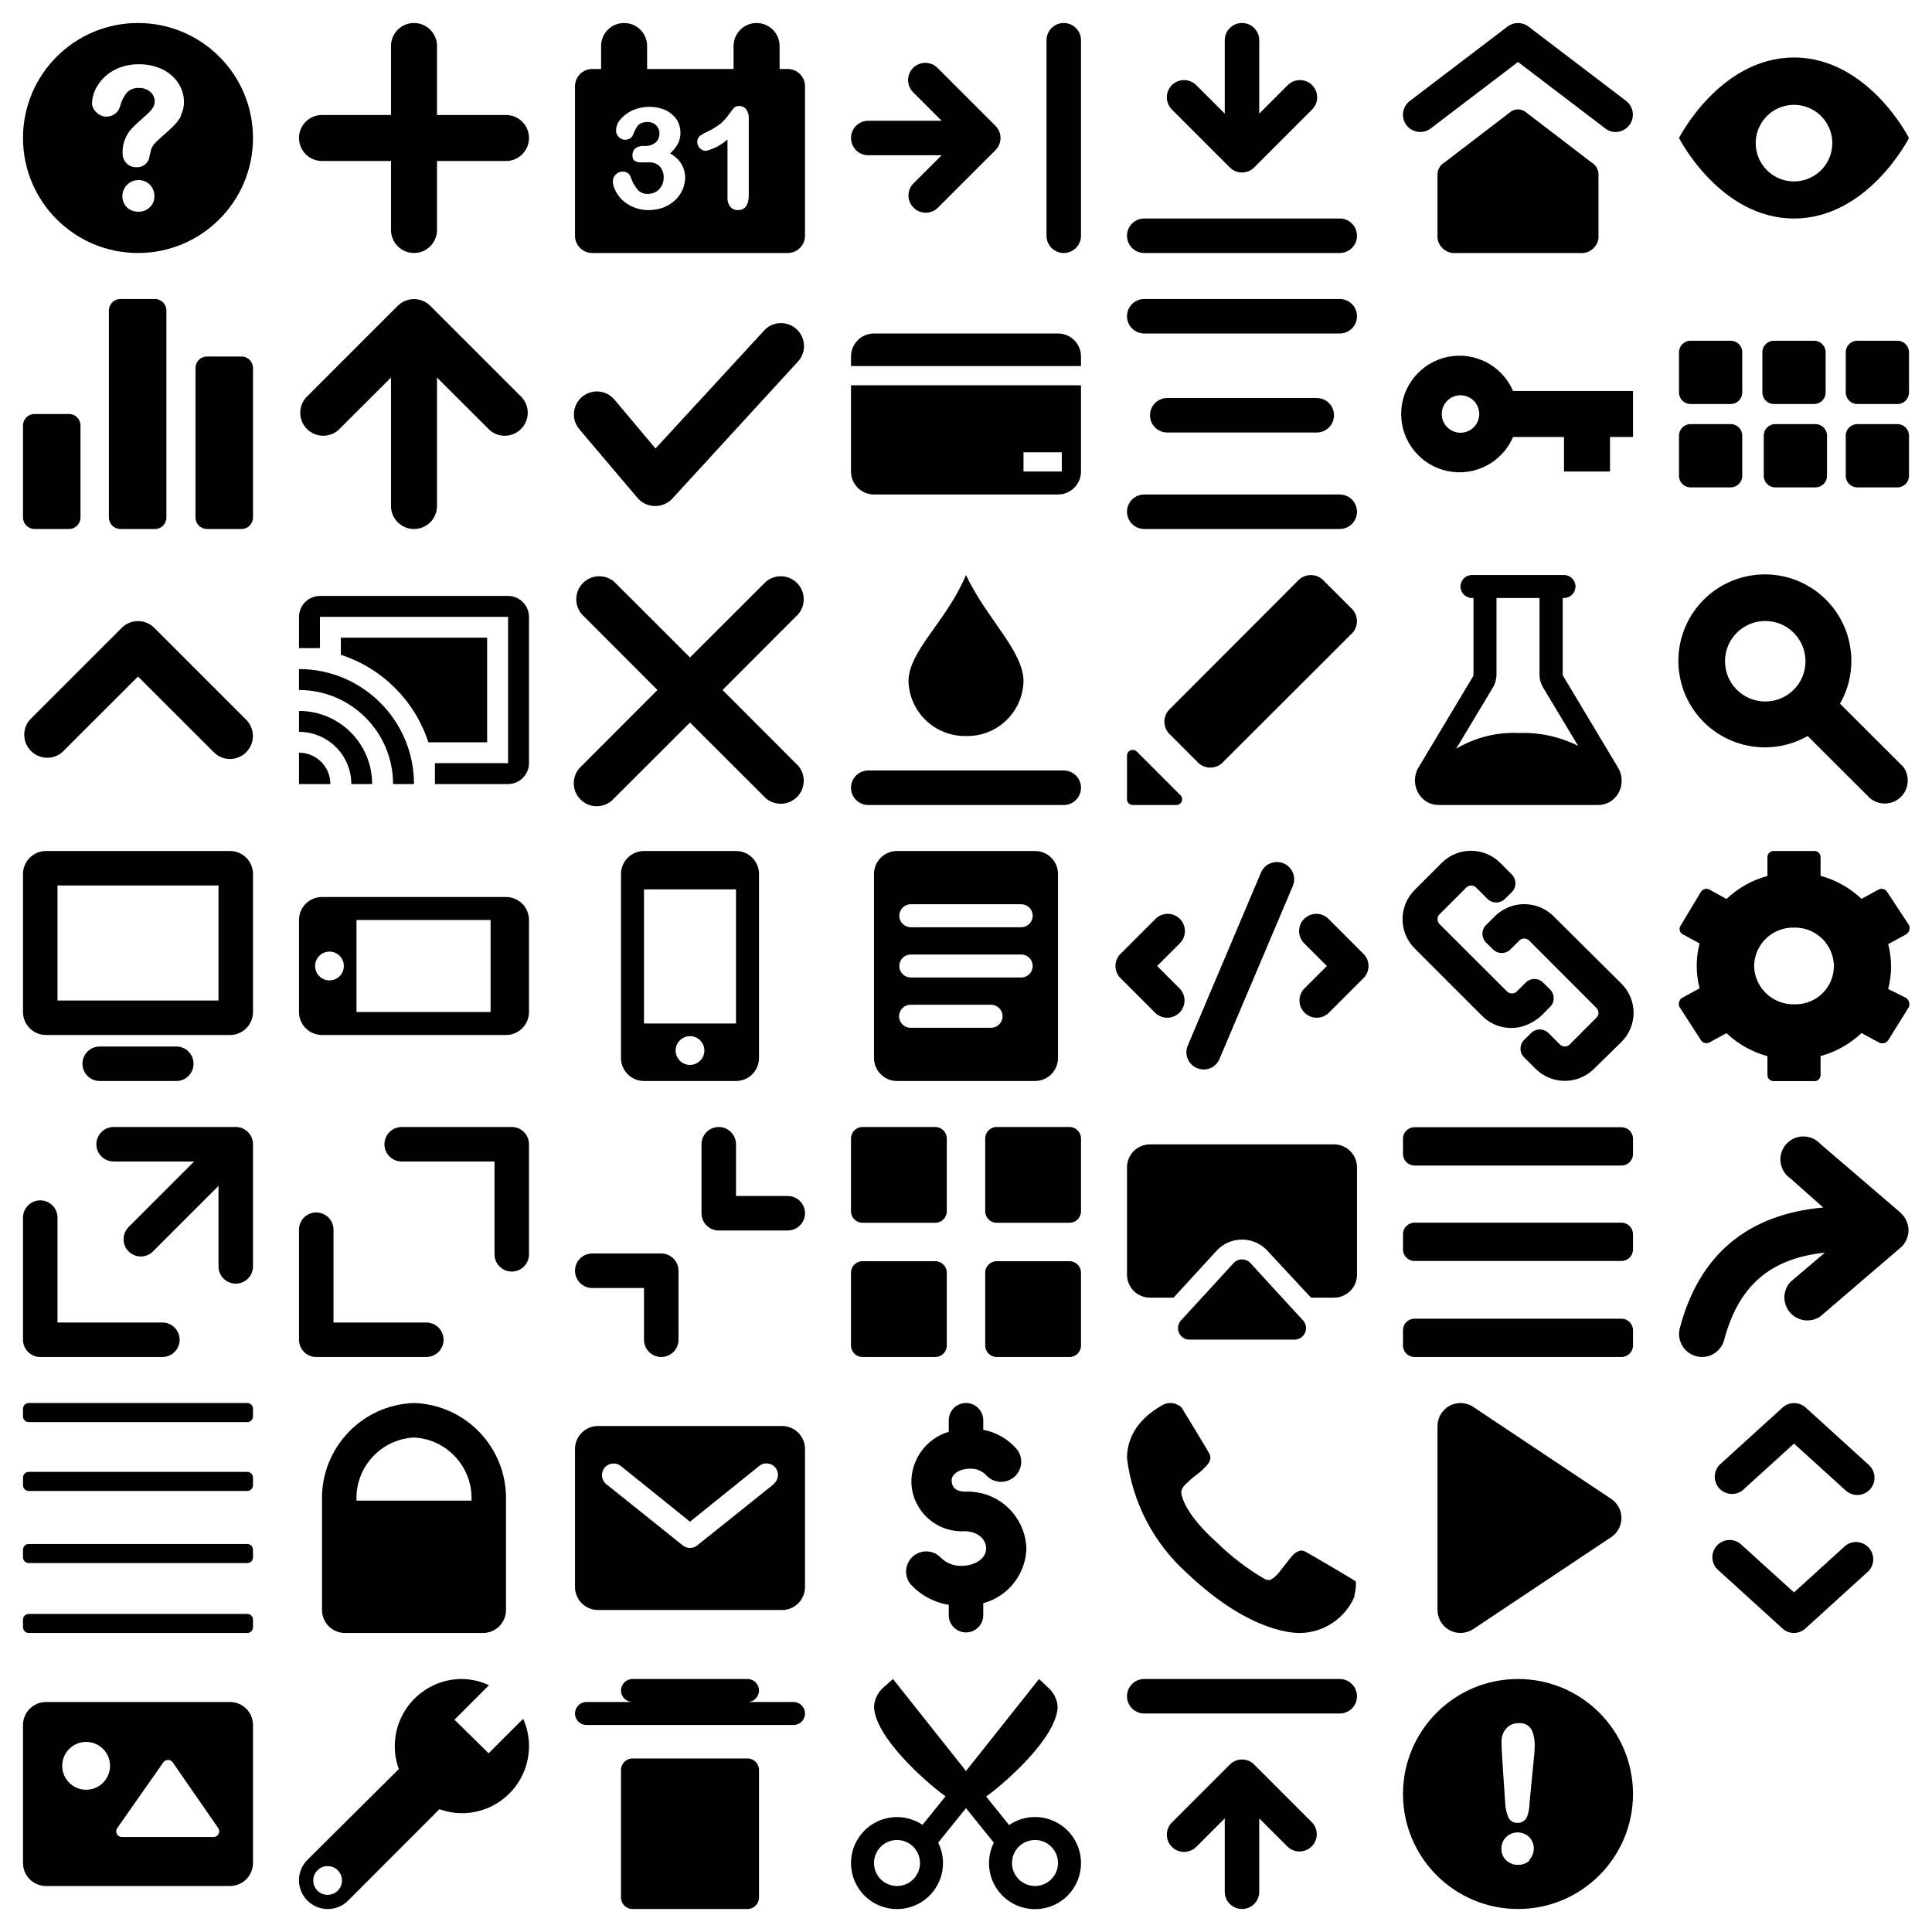
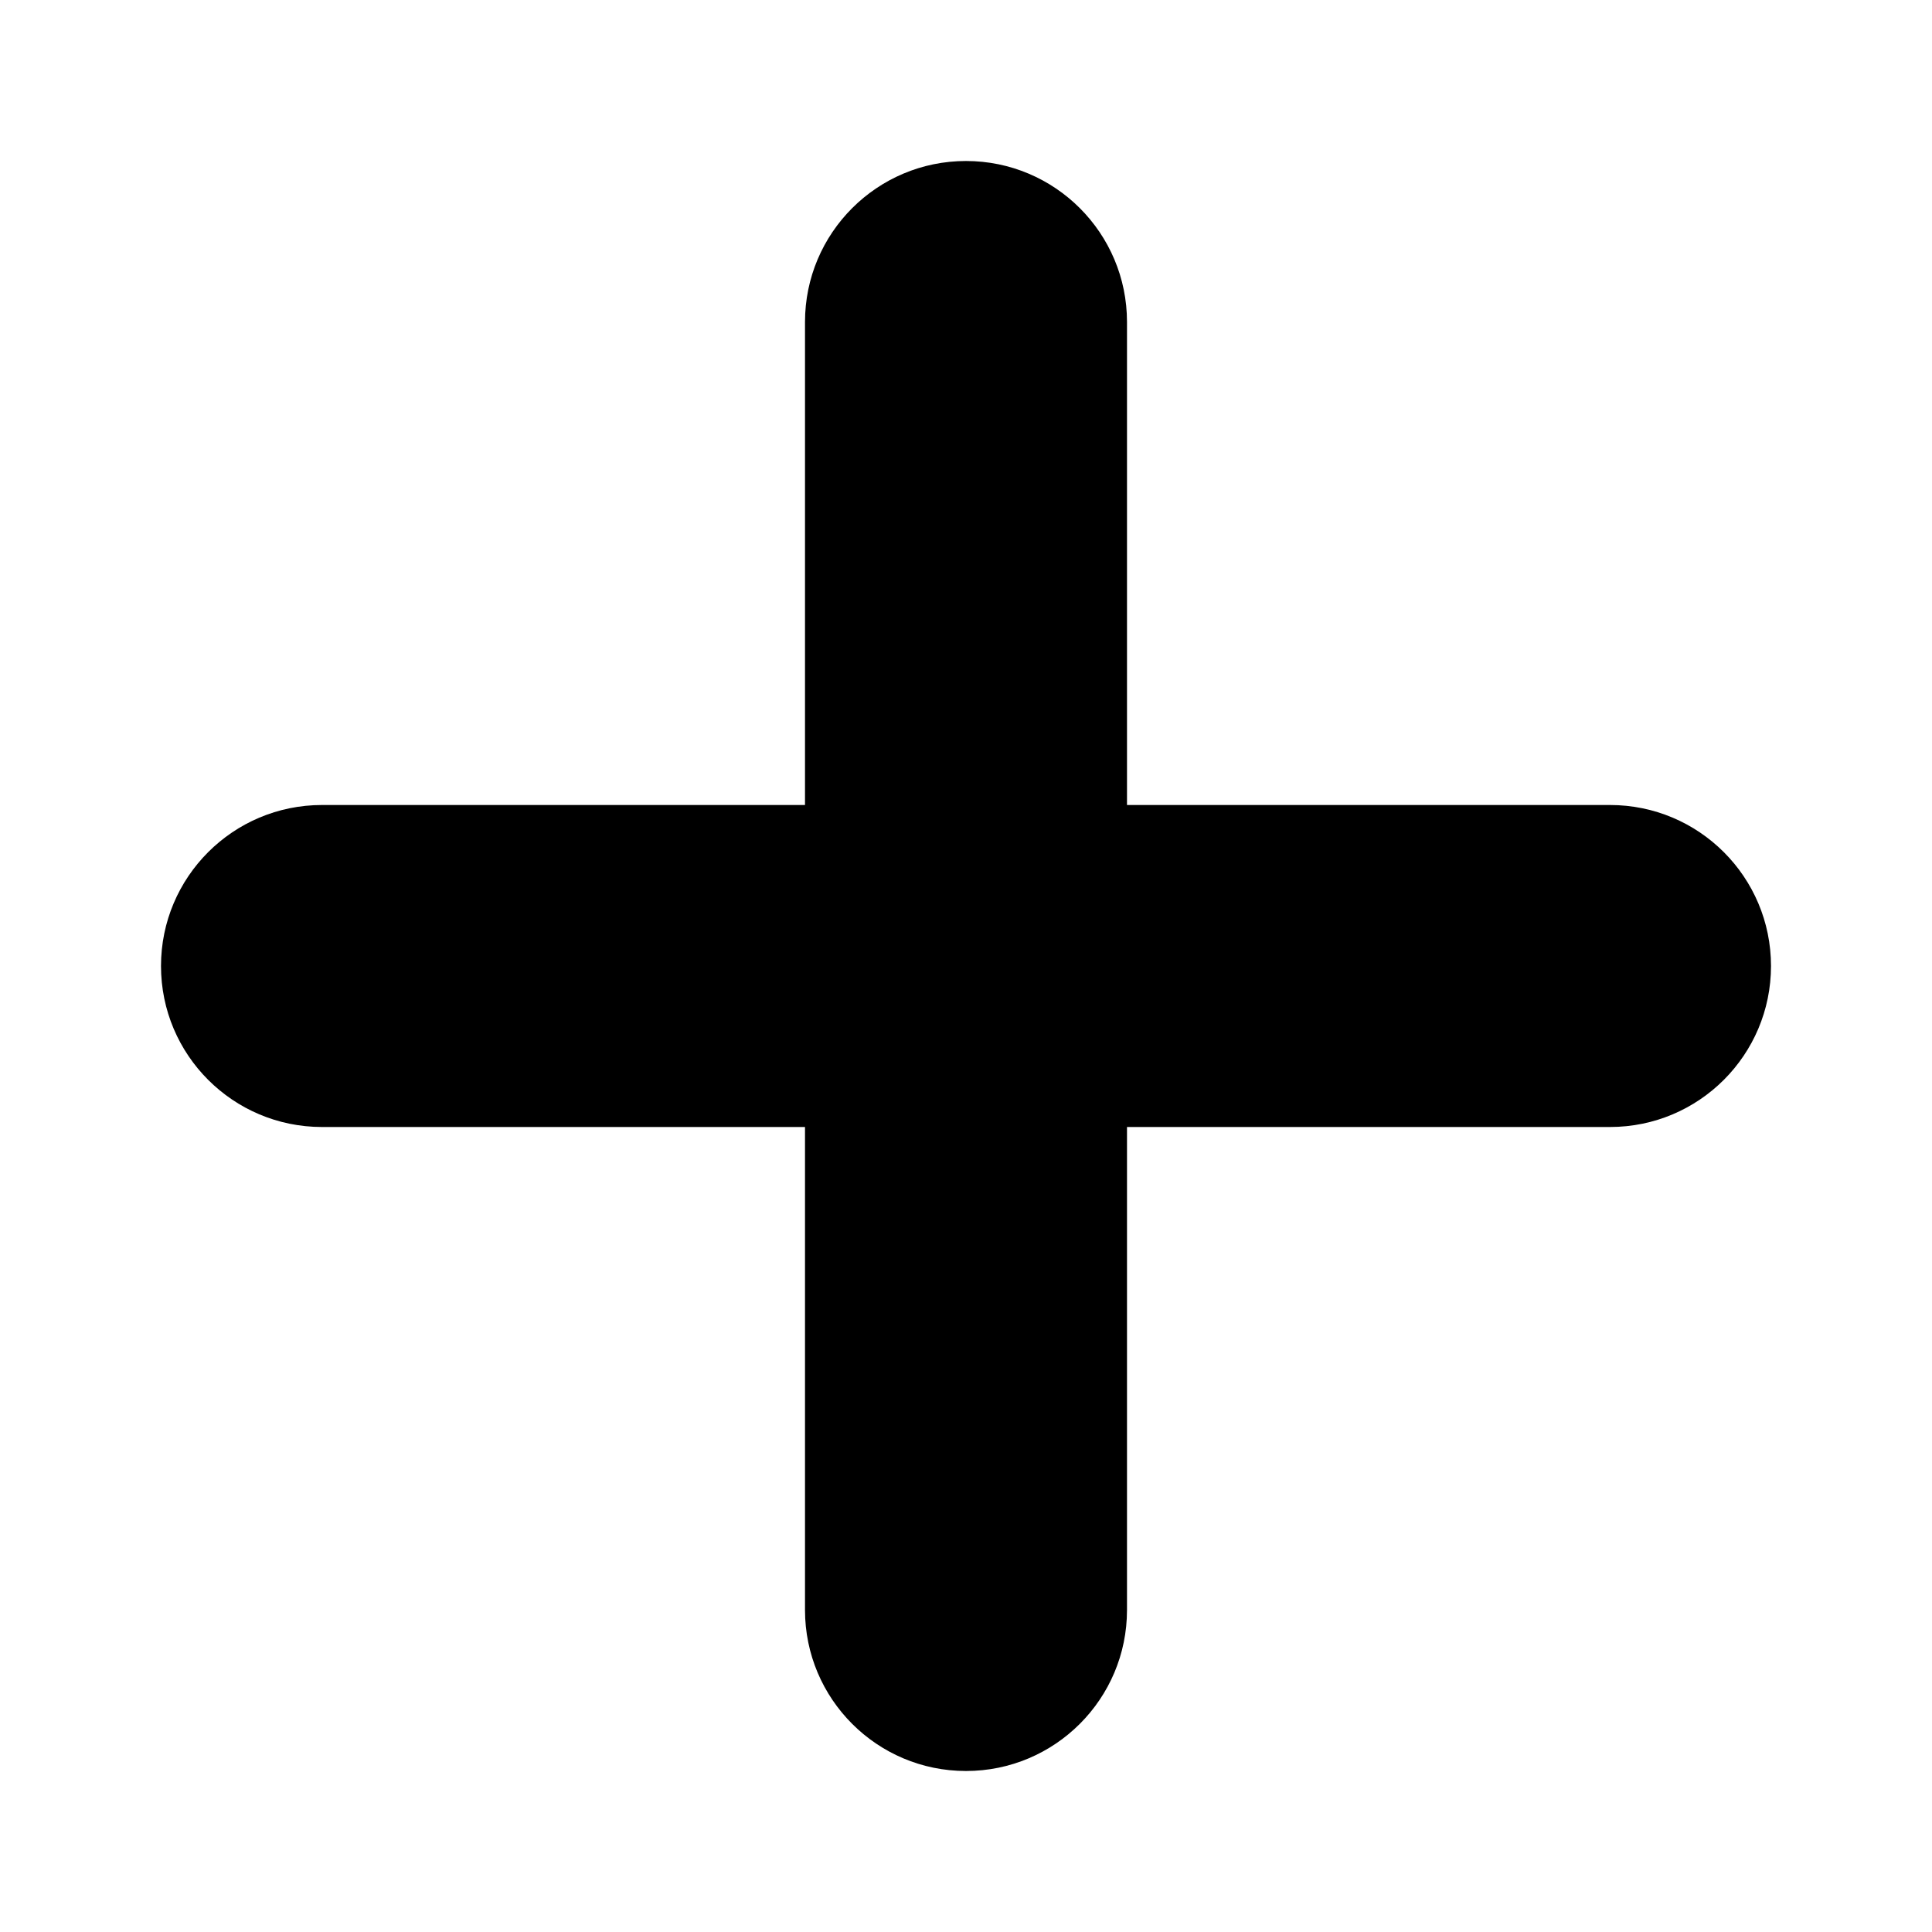
- <svg xmlns="http://www.w3.org/2000/svg" width="168" height="168" viewBox="0 0 168 168">
-   <svg viewBox="0 0 24 24" width="24" height="24" id="add" x="24">
+ <svg xmlns="http://www.w3.org/2000/svg" width="24" height="24" viewBox="0 0 24 24">
+   <svg viewBox="0 0 24 24" width="24" height="24" id="add">
    <path d="M20 10h-6V4a2 2 0 0 0-4 0v6H4a2 2 0 0 0 0 4h6v6a2 2 0 0 0 4 0v-6h6a2 2 0 0 0 0-4z" />
  </svg>
-   <svg viewBox="0 0 24 24" width="24" height="24" id="airplay" x="96" y="96">
-     <path d="M20 3.51H4a2 2 0 0 0-2 2v9.33a2 2 0 0 0 2 2h2.05l3.74-4.08a3 3 0 0 1 4.42 0L18 16.84h2a2 2 0 0 0 2-2V5.51a2 2 0 0 0-2-2z" />
-     <path d="M17.31 18.82l-2.08-2.26-2.5-2.73a1 1 0 0 0-1.46 0l-2.5 2.73-2.08 2.26a1 1 0 0 0 .74 1.67h9.14a1 1 0 0 0 .74-1.67z" />
-   </svg>
-   <svg viewBox="0 0 24 24" width="24" height="24" id="analytics" y="24">
-     <rect x="9.47" y="2" width="5" height="20" rx="1" ry="1" />
-     <rect x="17" y="7" width="5" height="15" rx="1" ry="1" />
-     <rect x="2" y="12" width="5" height="10" rx="1" ry="1" />
-   </svg>
-   <svg viewBox="0 0 24 24" width="24" height="24" id="arrow" x="24" y="24">
-     <path d="M21.41 10.59l-8-8a2 2 0 0 0-2.82 0l-8 8a2 2 0 0 0 2.82 2.82L10 8.83V20a2 2 0 0 0 4 0V8.83l4.59 4.58a2 2 0 0 0 2.82-2.82z" />
-   </svg>
-   <svg viewBox="0 0 24 24" width="24" height="24" id="calendar" x="48">
-     <path d="M20.5 6h-.71V4a2 2 0 0 0-4 0v2H8.27V4a2 2 0 0 0-4 0v2H3.5A1.5 1.5 0 0 0 2 7.5v13A1.5 1.5 0 0 0 3.5 22h17a1.5 1.5 0 0 0 1.5-1.5v-13A1.5 1.5 0 0 0 20.5 6zm-9.14 10.48a2.73 2.73 0 0 1-.66.93 3.17 3.17 0 0 1-1 .63 3.64 3.64 0 0 1-1.31.23A3.26 3.26 0 0 1 7.05 18a3.4 3.4 0 0 1-1-.66 3.07 3.07 0 0 1-.56-.82 1.79 1.79 0 0 1-.2-.72.83.83 0 0 1 .26-.63.85.85 0 0 1 .63-.25.69.69 0 0 1 .39.12.6.6 0 0 1 .25.3 3.52 3.52 0 0 0 .63 1.16 1.1 1.1 0 0 0 .88.36A1.4 1.4 0 0 0 9 16.7a1.35 1.35 0 0 0 .5-.48 1.37 1.37 0 0 0 .21-.75 1.4 1.4 0 0 0-.34-1 1.25 1.25 0 0 0-1-.35H7.69a.83.83 0 0 1-.58-.2.71.71 0 0 1-.11-.48.69.69 0 0 1 .26-.55 1.11 1.11 0 0 1 .71-.2h.24A1.33 1.33 0 0 0 9 12.4a1 1 0 0 0 .34-.81.94.94 0 0 0-.28-.69 1 1 0 0 0-.74-.29 1.38 1.38 0 0 0-.54.09.8.8 0 0 0-.32.23 2.34 2.34 0 0 0-.24.4l-.22.48a.53.53 0 0 1-.27.26 1 1 0 0 1-.41.08.73.73 0 0 1-.51-.23.78.78 0 0 1-.24-.59 1.53 1.53 0 0 1 .2-.71 2.48 2.48 0 0 1 .58-.62 2.81 2.81 0 0 1 .92-.51 3.67 3.67 0 0 1 1.22-.2 3.4 3.4 0 0 1 1.08.17 2.35 2.35 0 0 1 .85.47 2 2 0 0 1 .56.72 2.17 2.17 0 0 1 .19.88 2 2 0 0 1-.28 1.07 3.43 3.43 0 0 1-.62.74 3 3 0 0 1 .65.49 2.39 2.39 0 0 1 .49.74 2.34 2.34 0 0 1 .17.88 2.71 2.71 0 0 1-.22 1.03zm5.75.49c0 1.08-.51 1.3-.93 1.3a.85.85 0 0 1-.67-.28 1.17 1.17 0 0 1-.25-.79v-5.08a4.25 4.25 0 0 1-1.88 1 .73.73 0 0 1-.52-.23.78.78 0 0 1-.23-.54.63.63 0 0 1 .24-.54 4 4 0 0 1 .68-.38 5.49 5.49 0 0 0 1.11-.68 4.69 4.69 0 0 0 .73-.81c.23-.31.37-.5.44-.57a.6.6 0 0 1 .47-.15.72.72 0 0 1 .59.29 1.18 1.18 0 0 1 .22.74z" />
-   </svg>
-   <svg viewBox="0 0 24 24" width="24" height="24" id="checkmark" x="48" y="24">
-     <path d="M9 20h-.09a2 2 0 0 1-1.48-.71l-5-5.9a2 2 0 1 1 3.06-2.57L9 15l9.53-10.35a2 2 0 0 1 2.94 2.7l-11 12A2 2 0 0 1 9 20z" />
-   </svg>
-   <svg viewBox="0 0 24 24" width="24" height="24" id="chevron" y="48">
-     <path d="M20 18a2 2 0 0 1-1.41-.59L12 10.83l-6.59 6.58a2 2 0 0 1-2.82-2.82l8-8a2 2 0 0 1 2.82 0l8 8A2 2 0 0 1 20 18z" />
-   </svg>
-   <svg viewBox="0 0 24 24" width="24" height="24" id="chromcast" x="24" y="48">
-     <path d="M2 17.45v2.73h2.73A2.73 2.73 0 0 0 2 17.45zm0-3.63v1.82a4.55 4.55 0 0 1 4.55 4.54h1.81A6.35 6.35 0 0 0 2 13.82zm16.36-6.37H5.64v1.49a11.86 11.86 0 0 1 7.61 7.61h5.11v-9.1zM2 10.18V12a8.18 8.18 0 0 1 8.18 8.18H12a10 10 0 0 0-10-10zm18.18-6.36H3.82A1.83 1.83 0 0 0 2 5.64v2.72h1.82V5.64h16.36v12.72h-6.36v1.82h6.36A1.83 1.83 0 0 0 22 18.36V5.64a1.83 1.83 0 0 0-1.82-1.82z" />
-   </svg>
-   <svg viewBox="0 0 24 24" width="24" height="24" id="close" x="48" y="48">
-     <path d="M14.83 12l6.58-6.59a2 2 0 0 0-2.82-2.82L12 9.17 5.41 2.59a2 2 0 0 0-2.82 2.82L9.17 12l-6.58 6.59a2 2 0 1 0 2.82 2.82L12 14.83l6.59 6.58a2 2 0 0 0 2.82-2.82z" />
-   </svg>
-   <svg viewBox="0 0 24 24" width="24" height="24" id="collapse-expand" x="72">
-     <path d="M20.5 22a1.5 1.5 0 0 1-1.5-1.5v-17a1.5 1.5 0 0 1 3 0v17a1.5 1.5 0 0 1-1.5 1.5zM14.56 10.94l-5-5a1.5 1.5 0 1 0-2.12 2.12l2.44 2.44H3.5a1.5 1.5 0 0 0 0 3h6.38l-2.44 2.44a1.49 1.49 0 0 0 0 2.12 1.5 1.5 0 0 0 2.12 0l5-5a1.49 1.49 0 0 0 0-2.12z" />
-   </svg>
-   <svg viewBox="0 0 24 24" width="24" height="24" id="credit_card" x="72" y="24">
-     <path d="M2 17a2 2 0 0 0 2 2h16a2 2 0 0 0 2-2V9.5H2zm15-1.67h3.33V17H17zM20 5H4a2 2 0 0 0-2 2v.83h20V7a2 2 0 0 0-2-2z" />
-   </svg>
-   <svg viewBox="0 0 24 24" width="24" height="24" id="customize" x="72" y="48">
-     <path d="M20.5 22h-17a1.5 1.5 0 0 1 0-3h17a1.5 1.5 0 0 1 0 3zM17 11.25A4.88 4.88 0 0 1 12 16a4.91 4.91 0 0 1-5-4.75C7 8.6 10.33 6 12 2c1.78 3.8 5 6.6 5 9.25z" />
-   </svg>
-   <svg viewBox="0 0 24 24" width="24" height="24" id="device_-_desktop" y="72">
-     <path d="M19 5v10H5V5h14m1-3H4a2 2 0 0 0-2 2v12a2 2 0 0 0 2 2h16a2 2 0 0 0 2-2V4a2 2 0 0 0-2-2zM15.33 22H8.67a1.5 1.5 0 0 1 0-3h6.66a1.5 1.5 0 0 1 0 3z" />
-   </svg>
-   <svg viewBox="0 0 24 24" width="24" height="24" id="device_-_landscape" x="24" y="72">
-     <defs>
-       <style>.ancls-1{fill:none}</style>
-     </defs>
-     <path class="ancls-1" d="M6.99 8h11.67v8H6.99z" />
-     <path d="M22 16V8a2 2 0 0 0-2-2H4a2 2 0 0 0-2 2v8a2 2 0 0 0 2 2h16a2 2 0 0 0 2-2zM3.4 12a1.25 1.25 0 1 1 1.25 1.25A1.25 1.25 0 0 1 3.4 12zM7 16V8h11.66v8z" />
-   </svg>
-   <svg viewBox="0 0 24 24" width="24" height="24" id="device_-_portrait" x="48" y="72">
-     <defs>
-       <style>.aocls-1{fill:none}</style>
-     </defs>
-     <path class="aocls-1" d="M8 5.34h8v11.67H8z" />
-     <path d="M16 2H8a2 2 0 0 0-2 2v16a2 2 0 0 0 2 2h8a2 2 0 0 0 2-2V4a2 2 0 0 0-2-2zm-4 18.6a1.25 1.25 0 1 1 1.25-1.25A1.25 1.25 0 0 1 12 20.6zm4-3.6H8V5.34h8z" />
-   </svg>
-   <svg viewBox="0 0 24 24" width="24" height="24" id="document" x="72" y="72">
-     <path d="M18 2H6a2 2 0 0 0-2 2v16a2 2 0 0 0 2 2h12a2 2 0 0 0 2-2V4a2 2 0 0 0-2-2zm-3.82 15.37h-7a1 1 0 0 1 0-2h7a1 1 0 0 1 0 2zM16.8 13H7.2a1 1 0 1 1 0-2h9.6a1 1 0 0 1 0 2zm0-4.37H7.2a1 1 0 1 1 0-2h9.6a1 1 0 1 1 0 2z" />
-   </svg>
-   <svg viewBox="0 0 24 24" width="24" height="24" id="download" x="96">
-     <path d="M20.5 19h-17a1.5 1.5 0 0 0 0 3h17a1.5 1.5 0 0 0 0-3zM10.94 14.56a1.5 1.5 0 0 0 2.12 0l5-5a1.5 1.5 0 1 0-2.12-2.12L13.5 9.88V3.5a1.5 1.5 0 0 0-3 0v6.38L8.06 7.44a1.5 1.5 0 1 0-2.12 2.12z" />
-   </svg>
-   <svg viewBox="0 0 24 24" width="24" height="24" id="drag" x="96" y="24">
-     <path d="M20.5 22h-17a1.5 1.5 0 0 1 0-3h17a1.5 1.5 0 0 1 0 3zM18.5 13.61h-13a1.5 1.5 0 0 1 0-3h13a1.5 1.5 0 0 1 0 3zM20.5 5h-17a1.5 1.5 0 0 1 0-3h17a1.5 1.5 0 0 1 0 3z" />
-   </svg>
-   <svg viewBox="0 0 24 24" width="24" height="24" id="edit" x="96" y="48">
-     <path d="M21.64 7L10.23 18.39a1.53 1.53 0 0 1-2.14-.17l-2.31-2.31a1.53 1.53 0 0 1-.17-2.14L17 2.36a1.54 1.54 0 0 1 2.14.17l2.31 2.31A1.54 1.54 0 0 1 21.64 7zM2.5 22h3.8a.5.5 0 0 0 .35-.85l-3.8-3.8a.5.5 0 0 0-.85.35v3.8a.5.5 0 0 0 .5.5z" />
-   </svg>
-   <svg viewBox="0 0 24 24" width="24" height="24" id="embed" x="96" y="72">
-     <path d="M5.5 16.5a1.51 1.51 0 0 1-1.06-.44l-3-3a1.49 1.49 0 0 1 0-2.12l3-3a1.5 1.5 0 1 1 2.12 2.12L4.62 12l1.94 1.94a1.49 1.49 0 0 1 0 2.12 1.51 1.51 0 0 1-1.06.44zM18.5 16.5a1.51 1.51 0 0 1-1.06-.44 1.49 1.49 0 0 1 0-2.12L19.38 12l-1.94-1.94a1.5 1.5 0 1 1 2.12-2.12l3 3a1.49 1.49 0 0 1 0 2.12l-3 3a1.51 1.51 0 0 1-1.06.44zM8.68 21a1.52 1.52 0 0 1-.59-.12 1.49 1.49 0 0 1-.79-2l6.35-15a1.5 1.5 0 0 1 2.77 1.16l-6.36 15a1.49 1.49 0 0 1-1.38.96z" />
-   </svg>
-   <svg viewBox="0 0 24 24" width="24" height="24" id="external_link" y="96">
-     <path d="M14.12 22H3.5A1.5 1.5 0 0 1 2 20.5V9.88a1.5 1.5 0 0 1 3 0V19h9.12a1.5 1.5 0 0 1 0 3zM20.5 2H9.88a1.5 1.5 0 0 0 0 3h7l-5.7 5.7a1.51 1.51 0 0 0 0 2.12 1.53 1.53 0 0 0 1.06.44 1.49 1.49 0 0 0 1.06-.44l5.7-5.7v7a1.5 1.5 0 0 0 3 0V3.5A1.5 1.5 0 0 0 20.5 2z" />
-   </svg>
-   <svg viewBox="0 0 24 24" width="24" height="24" id="full-screen_off" x="24" y="96">
-     <path d="M20.5 14.57a1.5 1.5 0 0 1-1.5-1.5V5h-8.07a1.5 1.5 0 0 1 0-3h9.57A1.5 1.5 0 0 1 22 3.5v9.57a1.5 1.5 0 0 1-1.5 1.5zM13.07 22H3.5A1.5 1.5 0 0 1 2 20.5v-9.57a1.5 1.5 0 0 1 3 0V19h8.07a1.5 1.5 0 0 1 0 3z" />
-   </svg>
-   <svg viewBox="0 0 24 24" width="24" height="24" id="full-screen_on" x="48" y="96">
-     <path d="M9.5 22A1.5 1.5 0 0 1 8 20.5V16H3.5a1.5 1.5 0 0 1 0-3h6a1.5 1.5 0 0 1 1.5 1.5v6A1.5 1.5 0 0 1 9.5 22zM20.5 11h-6A1.5 1.5 0 0 1 13 9.5v-6a1.5 1.5 0 0 1 3 0V8h4.5a1.5 1.5 0 0 1 0 3z" />
-   </svg>
-   <svg viewBox="0 0 24 24" width="24" height="24" id="grid" x="72" y="96">
-     <rect x="2" y="2" width="8.33" height="8.33" rx="1" ry="1" />
-     <rect x="13.67" y="2" width="8.33" height="8.33" rx="1" ry="1" />
-     <rect x="2" y="13.67" width="8.33" height="8.33" rx="1" ry="1" />
-     <rect x="13.67" y="13.67" width="8.33" height="8.33" rx="1" ry="1" />
-   </svg>
-   <svg viewBox="0 0 24 24" width="24" height="24" id="help">
-     <path d="M12 2a10 10 0 1 0 10 10A10 10 0 0 0 12 2zm1 16.05a1.37 1.37 0 0 1-.94.36 1.48 1.48 0 0 1-1-.35 1.4 1.4 0 0 1 0-2 1.38 1.38 0 0 1 1-.4 1.35 1.35 0 0 1 1.36 1.37 1.26 1.26 0 0 1-.42 1.02zm2.76-8a3.49 3.49 0 0 1-.66.89c-.24.24-.68.64-1.29 1.18q-.24.22-.39.39a1.54 1.54 0 0 0-.19.28.77.77 0 0 0-.1.25c0 .09-.07.26-.12.5a1.08 1.08 0 0 1-1.13 1 1.16 1.16 0 0 1-.88-.34 1.27 1.27 0 0 1-.34-.94 2.86 2.86 0 0 1 .22-1.18 3.12 3.12 0 0 1 .56-.89c.22-.23.51-.51.89-.84s.54-.49.68-.63a1.8 1.8 0 0 0 .32-.42.9.9 0 0 0 .12-.46 1.09 1.09 0 0 0-.37-.84 1.41 1.41 0 0 0-1-.35 1.36 1.36 0 0 0-1 .35 3 3 0 0 0-.61 1.14 1.22 1.22 0 0 1-1.2 1 1.16 1.16 0 0 1-.88-.37A1.12 1.12 0 0 1 8 9a3 3 0 0 1 .5-1.58A3.72 3.72 0 0 1 9.92 6.1a4.46 4.46 0 0 1 2.17-.51 4.69 4.69 0 0 1 2 .42 3.51 3.51 0 0 1 1.39 1.18A3 3 0 0 1 16 8.83a2.57 2.57 0 0 1-.29 1.23z" />
-   </svg>
-   <svg viewBox="0 0 24 24" width="24" height="24" id="home" x="120">
-     <path d="M20.5 11.48a1.47 1.47 0 0 1-.91-.31L12 5.39l-7.59 5.78a1.5 1.5 0 0 1-1.82-2.39l8.5-6.47a1.5 1.5 0 0 1 1.82 0l8.5 6.47a1.51 1.51 0 0 1-.91 2.7z" />
-     <path d="M17.36 22H6.64A1.49 1.49 0 0 1 5 20.72v-5.61a1.22 1.22 0 0 1 .63-1l5.8-4.44a1.11 1.11 0 0 1 1.14 0l5.8 4.44a1.22 1.22 0 0 1 .63 1v5.61A1.49 1.49 0 0 1 17.36 22z" />
-   </svg>
-   <svg viewBox="0 0 24 24" width="24" height="24" id="key" x="120" y="24">
-     <path d="M11.57 10a5.07 5.07 0 1 0 0 4H16v3h4v-3h2v-4zM7 13.63A1.63 1.63 0 1 1 8.63 12 1.63 1.63 0 0 1 7 13.63z" />
-   </svg>
-   <svg viewBox="0 0 24 24" width="24" height="24" id="labs" x="120" y="48">
-     <path d="M20.68 18.72l-4.79-8a.36.36 0 0 1 0-.11V4H16a1 1 0 0 0 0-2H8a1 1 0 0 0 0 2h.13v6.64a.36.36 0 0 1 0 .11l-4.79 8a2.2 2.2 0 0 0 0 2.23A2 2 0 0 0 5.05 22H19a2 2 0 0 0 1.71-1 2.2 2.2 0 0 0-.03-2.28zM9.82 11.78a2.24 2.24 0 0 0 .31-1.14V4h3.74v6.64a2.24 2.24 0 0 0 .31 1.14l3.05 5.08a10.56 10.56 0 0 0-5.12-1.12 9.76 9.76 0 0 0-5.49 1.37z" />
-   </svg>
-   <svg viewBox="0 0 24 24" width="24" height="24" id="link" x="120" y="72">
-     <path d="M14 16.35l.78-.79a1 1 0 0 0 .32-.76 1.07 1.07 0 0 0-.32-.77l-.59-.58a1.07 1.07 0 0 0-1.53 0l-.78.78a.61.61 0 0 1-.82 0l-5.9-5.89a.61.61 0 0 1 0-.82l2.36-2.36a.61.61 0 0 1 .82 0l1 1a1.08 1.08 0 0 0 1.53 0l.59-.58a1.09 1.09 0 0 0 0-1.54l-1-1A3.6 3.6 0 0 0 5.4 3L3 5.4a3.6 3.6 0 0 0 0 5.06l5.89 5.89a3.57 3.57 0 0 0 4.34.54 3.86 3.86 0 0 0 .77-.54z" />
-     <path d="M21 13.54l-5.93-5.89a3.62 3.62 0 0 0-4.34-.54 3.56 3.56 0 0 0-.72.54l-.78.78a1.08 1.08 0 0 0 0 1.54l.59.58a1.07 1.07 0 0 0 1.53 0l.78-.78a.61.61 0 0 1 .82 0l5.88 5.89a.58.58 0 0 1 0 .82l-2.35 2.36a.61.61 0 0 1-.82 0l-1-1a1.07 1.07 0 0 0-1.53 0l-.59.58a1.07 1.07 0 0 0-.32.77 1 1 0 0 0 .32.76l1 1a3.6 3.6 0 0 0 5.06 0L21 18.6a3.57 3.57 0 0 0 0-5.06z" />
-   </svg>
-   <svg viewBox="0 0 24 24" width="24" height="24" id="list-big" x="120" y="96">
-     <rect x="2" y="2.02" width="20" height="3.33" rx="1" ry="1" />
-     <rect x="2" y="10.32" width="20" height="3.33" rx="1" ry="1" />
-     <rect x="2" y="18.67" width="20" height="3.33" rx="1" ry="1" />
-   </svg>
-   <svg viewBox="0 0 24 24" width="24" height="24" id="list-small" y="120">
-     <rect x="2" y="2" width="20" height="1.66" rx=".5" ry=".5" />
-     <rect x="2" y="7.99" width="20" height="1.66" rx=".5" ry=".5" />
-     <rect x="2" y="20.34" width="20" height="1.66" rx=".5" ry=".5" />
-     <rect x="2" y="14.26" width="20" height="1.66" rx=".5" ry=".5" />
-   </svg>
-   <svg viewBox="0 0 24 24" width="24" height="24" id="lock" x="24" y="120">
-     <path d="M20 10.49A8.28 8.28 0 0 0 12 2a8.28 8.28 0 0 0-8 8.49V20a2 2 0 0 0 2 2h12a2 2 0 0 0 2-2v-9.51zM12 5a5.28 5.28 0 0 1 5 5.49H7A5.28 5.28 0 0 1 12 5z" />
-   </svg>
-   <svg viewBox="0 0 24 24" width="24" height="24" id="mail" x="48" y="120">
-     <path d="M20 4H4a2 2 0 0 0-2 2v12a2 2 0 0 0 2 2h16a2 2 0 0 0 2-2V6a2 2 0 0 0-2-2zm-.71 5.05l-6.67 5.34a1 1 0 0 1-1.24 0L4.71 9.05A1 1 0 1 1 6 7.49l6 4.83 6-4.83a1 1 0 1 1 1.25 1.56z" />
-   </svg>
-   <svg viewBox="0 0 24 24" width="24" height="24" id="monetize" x="72" y="120">
-     <path d="M17.25 14.71a5.1 5.1 0 0 0-4.91-5 1.58 1.58 0 0 0-.38 0c-.55 0-1.21-.17-1.21-1 0-.49.65-1 1.59-1a1.85 1.85 0 0 1 1.37.52 1.75 1.75 0 1 0 2.58-2.36 5.12 5.12 0 0 0-2.79-1.54V3.5a1.5 1.5 0 0 0-3 0v1a4.57 4.57 0 0 0-3.25 4.24 4.37 4.37 0 0 0 4.23 4.41 1.58 1.58 0 0 0 .38 0c1.09 0 1.89.63 1.89 1.51s-1 1.5-2.14 1.5a2.45 2.45 0 0 1-1.81-.72 1.75 1.75 0 0 0-2.6 2.34 5.7 5.7 0 0 0 3.3 1.77v.9a1.5 1.5 0 0 0 3 0v-1.04a5.08 5.08 0 0 0 3.75-4.7z" />
-   </svg>
-   <svg viewBox="0 0 24 24" width="24" height="24" id="phone" x="96" y="120">
-     <path d="M21.8 18.79A5.24 5.24 0 0 1 17.14 22c-.26 0-4.22.22-9.94-5.22A16.06 16.06 0 0 1 2 6.8c0-.87.2-3.06 3.2-4.68a1.4 1.4 0 0 1 1.55.28c.06.09 2.35 3.85 2.41 4a1.11 1.11 0 0 1 .1.41 1.22 1.22 0 0 1-.4.7 6.62 6.62 0 0 1-.86.77 7.14 7.14 0 0 0-.88.77 1.09 1.09 0 0 0-.4.66c0 .44.38 2 3.14 4.46A20.93 20.93 0 0 0 14 17.32a1.24 1.24 0 0 0 .32.08c.18 0 .38-.14.66-.4s1.16-1.49 1.44-1.77a1.22 1.22 0 0 1 .7-.4 1 1 0 0 1 .4.1c.14.06 4.28 2.49 4.36 2.57s0 .9-.12 1.29" />
-   </svg>
-   <svg viewBox="0 0 24 24" width="24" height="24" id="play" x="120" y="120">
-     <path d="M20.11 10.34l-12-8A2 2 0 0 0 5 4v16a2 2 0 0 0 3.11 1.66l12-8a2 2 0 0 0 0-3.32z" />
-   </svg>
-   <svg viewBox="0 0 24 24" width="24" height="24" id="preview" x="144">
-     <path d="M12 5C5.56 5 2 12 2 12s3.56 7 10 7 10-7 10-7-3.56-7-10-7zm3.33 7.45A3.33 3.33 0 1 1 15 11a3.33 3.33 0 0 1 .33 1.45z" />
-   </svg>
-   <svg viewBox="0 0 24 24" width="24" height="24" id="recommendations" x="144" y="24">
-     <rect x="2" y="5.63" width="5.5" height="5.5" rx="1" ry="1" />
-     <rect x="9.25" y="5.63" width="5.5" height="5.5" rx="1" ry="1" />
-     <rect x="2" y="12.88" width="5.5" height="5.5" rx="1" ry="1" />
-     <rect x="9.37" y="12.88" width="5.5" height="5.5" rx="1" ry="1" />
-     <rect x="16.5" y="5.63" width="5.5" height="5.5" rx="1" ry="1" />
-     <rect x="16.5" y="12.88" width="5.5" height="5.5" rx="1" ry="1" />
-   </svg>
-   <svg viewBox="0 0 24 24" width="24" height="24" id="search" x="144" y="48">
-     <path d="M21.41 18.59L16 13.19A7.52 7.52 0 1 0 13.19 16l5.4 5.39a2 2 0 0 0 2.82-2.82zM9.5 13A3.5 3.5 0 1 1 13 9.5 3.5 3.5 0 0 1 9.5 13z" />
-   </svg>
-   <svg viewBox="0 0 24 24" width="24" height="24" id="settings" x="144" y="72">
-     <path d="M20.19 14a7.73 7.73 0 0 0 0-3.9l1.52-.83a.64.64 0 0 0 .29-.83l-1.9-2.88a.57.57 0 0 0-.7-.23l-1.53.83a8.35 8.35 0 0 0-3.56-2v-1.6A.53.53 0 0 0 13.8 2h-3.53a.53.53 0 0 0-.58.49v1.68a8.35 8.35 0 0 0-3.56 2L4.6 5.33a.57.57 0 0 0-.7.23L2.17 8.44a.53.53 0 0 0 .1.77l1.52.83a7.73 7.73 0 0 0 0 3.9l-1.52.83a.63.63 0 0 0-.24.77l1.87 2.9a.57.57 0 0 0 .7.23l1.53-.83a8.35 8.35 0 0 0 3.56 2v1.61a.53.53 0 0 0 .51.56h3.53a.53.53 0 0 0 .58-.49v-1.69a8.35 8.35 0 0 0 3.56-2l1.53.83a.63.63 0 0 0 .81-.23L22 15.55a.71.71 0 0 0-.24-.77zm-4.72-2a3.33 3.33 0 0 1-3.34 3.33H12A3.41 3.41 0 0 1 8.53 12 3.39 3.39 0 0 1 12 8.66 3.39 3.39 0 0 1 15.47 12z" />
-   </svg>
-   <svg viewBox="0 0 24 24" width="24" height="24" id="share" x="144" y="96">
-     <path d="M21.3 9.48l-7-6a2 2 0 1 0-2.6 3L14.54 9c-6.6.6-10.79 4.12-12.47 10.49a2 2 0 0 0 1.42 2.44A1.79 1.79 0 0 0 4 22a2 2 0 0 0 1.93-1.49c1.24-4.69 4-7.09 8.75-7.58l-3 2.55a2 2 0 0 0 2.6 3l7-6a2 2 0 0 0 0-3z" />
-   </svg>
-   <svg viewBox="0 0 24 24" width="24" height="24" id="sort" x="144" y="120">
-     <path d="M12 22a1.51 1.51 0 0 1-1-.39l-5.5-5a1.5 1.5 0 1 1 2-2.22l4.5 4.08 4.49-4.08a1.5 1.5 0 0 1 2 2.22l-5.5 5A1.51 1.51 0 0 1 12 22zM17.5 10a1.51 1.51 0 0 1-1-.39L12 5.53 7.51 9.61a1.5 1.5 0 0 1-2-2.22l5.5-5a1.5 1.5 0 0 1 2 0l5.5 5a1.5 1.5 0 0 1 .1 2.12 1.52 1.52 0 0 1-1.11.49z" />
-   </svg>
-   <svg viewBox="0 0 24 24" width="24" height="24" id="thumbnail" y="144">
-     <path d="M20 4H4a2 2 0 0 0-2 2v12a2 2 0 0 0 2 2h16a2 2 0 0 0 2-2V6a2 2 0 0 0-2-2zM7.48 11.63a2.08 2.08 0 1 1 2.09-2.08 2.08 2.08 0 0 1-2.09 2.08zm11.13 4.11h-8a.49.49 0 0 1-.41-.78l4-5.71a.5.5 0 0 1 .82 0L19 15a.5.5 0 0 1-.39.74z" />
-   </svg>
-   <svg viewBox="0 0 24 24" width="24" height="24" id="tool" x="24" y="144">
-     <path d="M21.49 5.46l-3 3-2.97-2.92 3-3A5.7 5.7 0 0 0 16.17 2a5.84 5.84 0 0 0-5.84 5.83 5.77 5.77 0 0 0 .35 2l-7.95 7.9a2.5 2.5 0 0 0 3.54 3.54l7.94-7.95a5.77 5.77 0 0 0 2 .35A5.84 5.84 0 0 0 22 7.83a5.7 5.7 0 0 0-.51-2.37zm-17 15.31a1.25 1.25 0 1 1 1.25-1.25 1.25 1.25 0 0 1-1.26 1.25z" />
-   </svg>
-   <svg viewBox="0 0 24 24" width="24" height="24" id="trash" x="48" y="144">
-     <path d="M21 4h-4a1 1 0 0 0 0-2H7a1 1 0 0 0 0 2H3a1 1 0 0 0 0 2h18a1 1 0 0 0 0-2z" />
-     <rect x="6" y="8.91" width="12" height="13.09" rx="1" ry="1" />
-   </svg>
-   <svg viewBox="0 0 24 24" width="24" height="24" id="trim" x="72" y="144">
-     <path d="M18 14a4 4 0 0 0-2.25.7l-2-2.48c.27-.19.57-.42.91-.7.53-.43 5.18-4.29 5.31-7.07a2.4 2.4 0 0 0-.86-1.73L18.35 2 12 10 5.65 2l-.79.7A2.4 2.4 0 0 0 4 4.43c.13 2.78 4.78 6.64 5.31 7.07.34.28.64.51.91.7l-2 2.48A4 4 0 1 0 10 18a4 4 0 0 0-.42-1.77l2.42-3 2.42 3A4 4 0 1 0 22 18a4 4 0 0 0-4-4zM6 20a2 2 0 1 1 2-2 2 2 0 0 1-2 2zm12 0a2 2 0 1 1 2-2 2 2 0 0 1-2 2z" />
-   </svg>
-   <svg viewBox="0 0 24 24" width="24" height="24" id="upload" x="96" y="144">
-     <path d="M20.5 5h-17a1.5 1.5 0 0 1 0-3h17a1.5 1.5 0 0 1 0 3zM18.06 14.44l-5-5a1.49 1.49 0 0 0-2.12 0l-5 5a1.5 1.5 0 1 0 2.12 2.12l2.44-2.44v6.38a1.5 1.5 0 0 0 3 0v-6.38l2.44 2.44a1.5 1.5 0 0 0 2.12 0 1.49 1.49 0 0 0 0-2.12z" />
-   </svg>
-   <svg viewBox="0 0 24 24" width="24" height="24" id="warning" x="120" y="144">
-     <path d="M12 2a10 10 0 1 0 10 10A10 10 0 0 0 12 2zm1 15.79a1.43 1.43 0 0 1-1 .37 1.46 1.46 0 0 1-1-.37 1.32 1.32 0 0 1-.44-1.05 1.39 1.39 0 0 1 .41-1 1.45 1.45 0 0 1 2 0 1.44 1.44 0 0 1 0 2zM13.37 9L13 12.81a3.31 3.31 0 0 1-.22 1.19.85.85 0 0 1-.82.51.83.83 0 0 1-.81-.5 3.7 3.7 0 0 1-.26-1.16l-.25-3.74c-.05-.73-.07-1.27-.07-1.59A1.66 1.66 0 0 1 11 6.28a1.37 1.37 0 0 1 1.07-.44 1.15 1.15 0 0 1 1.13.6 3.34 3.34 0 0 1 .25 1.45A9.73 9.73 0 0 1 13.37 9z" />
-   </svg>
</svg>
